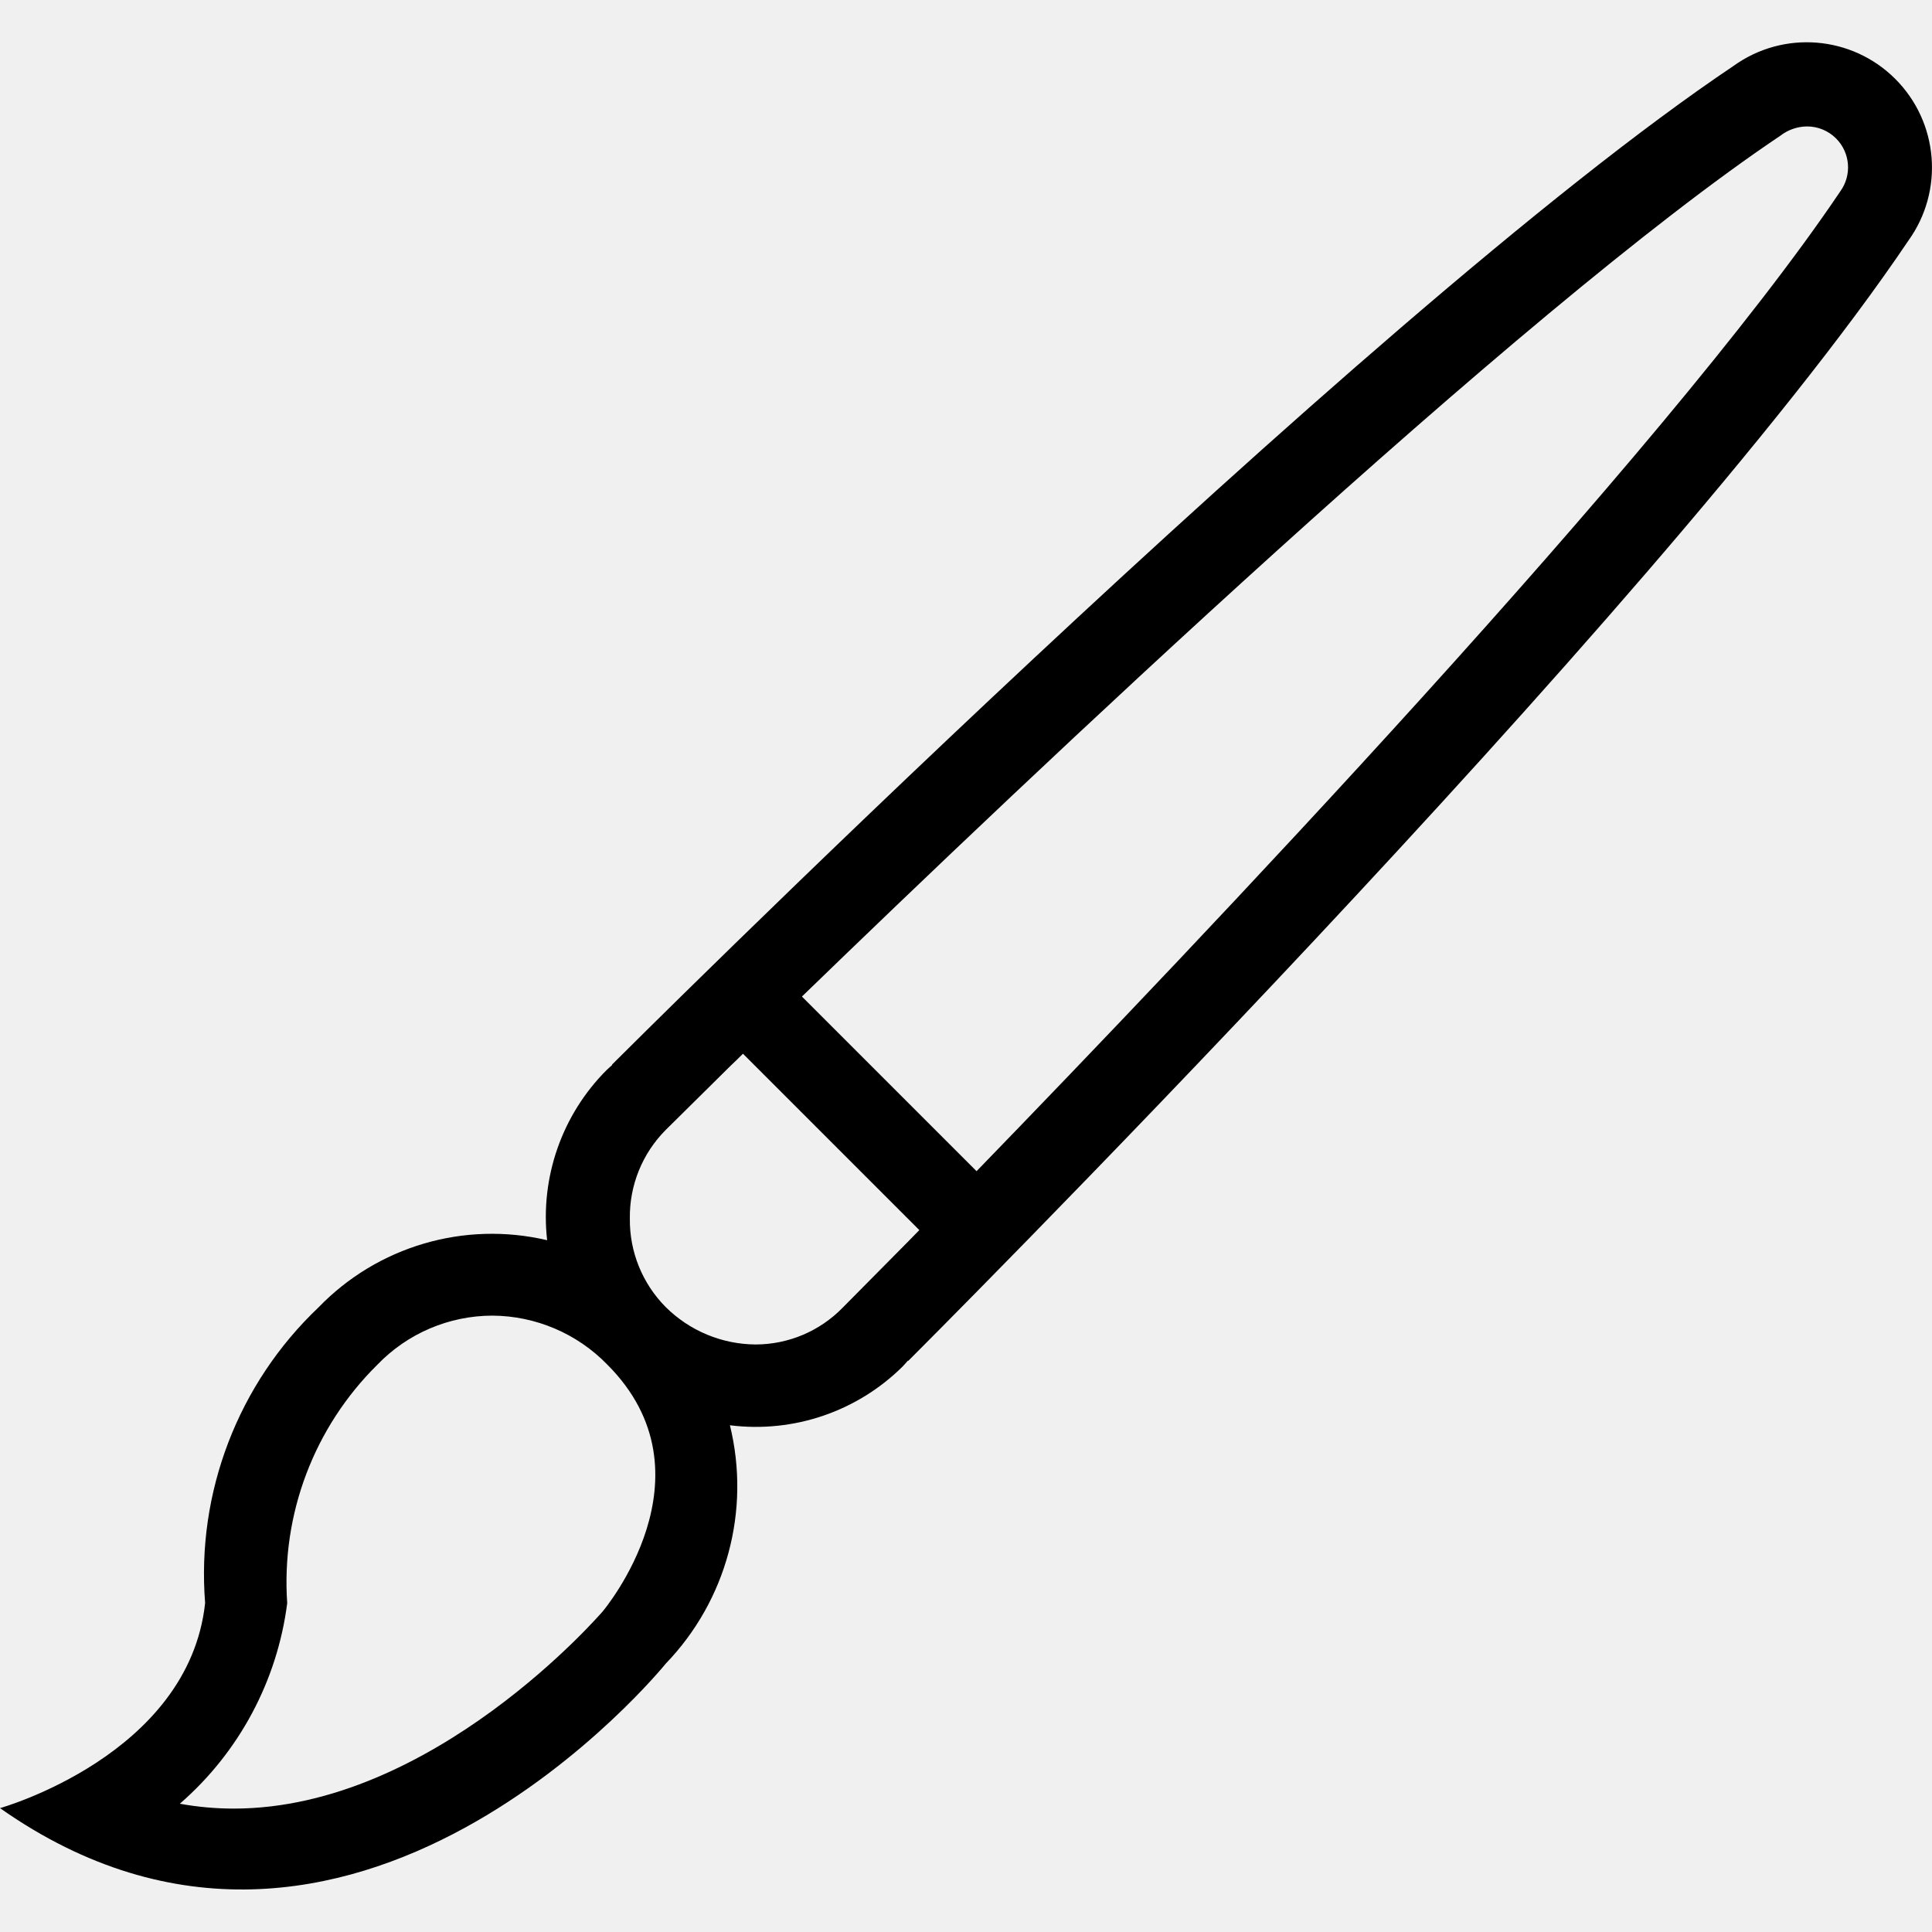
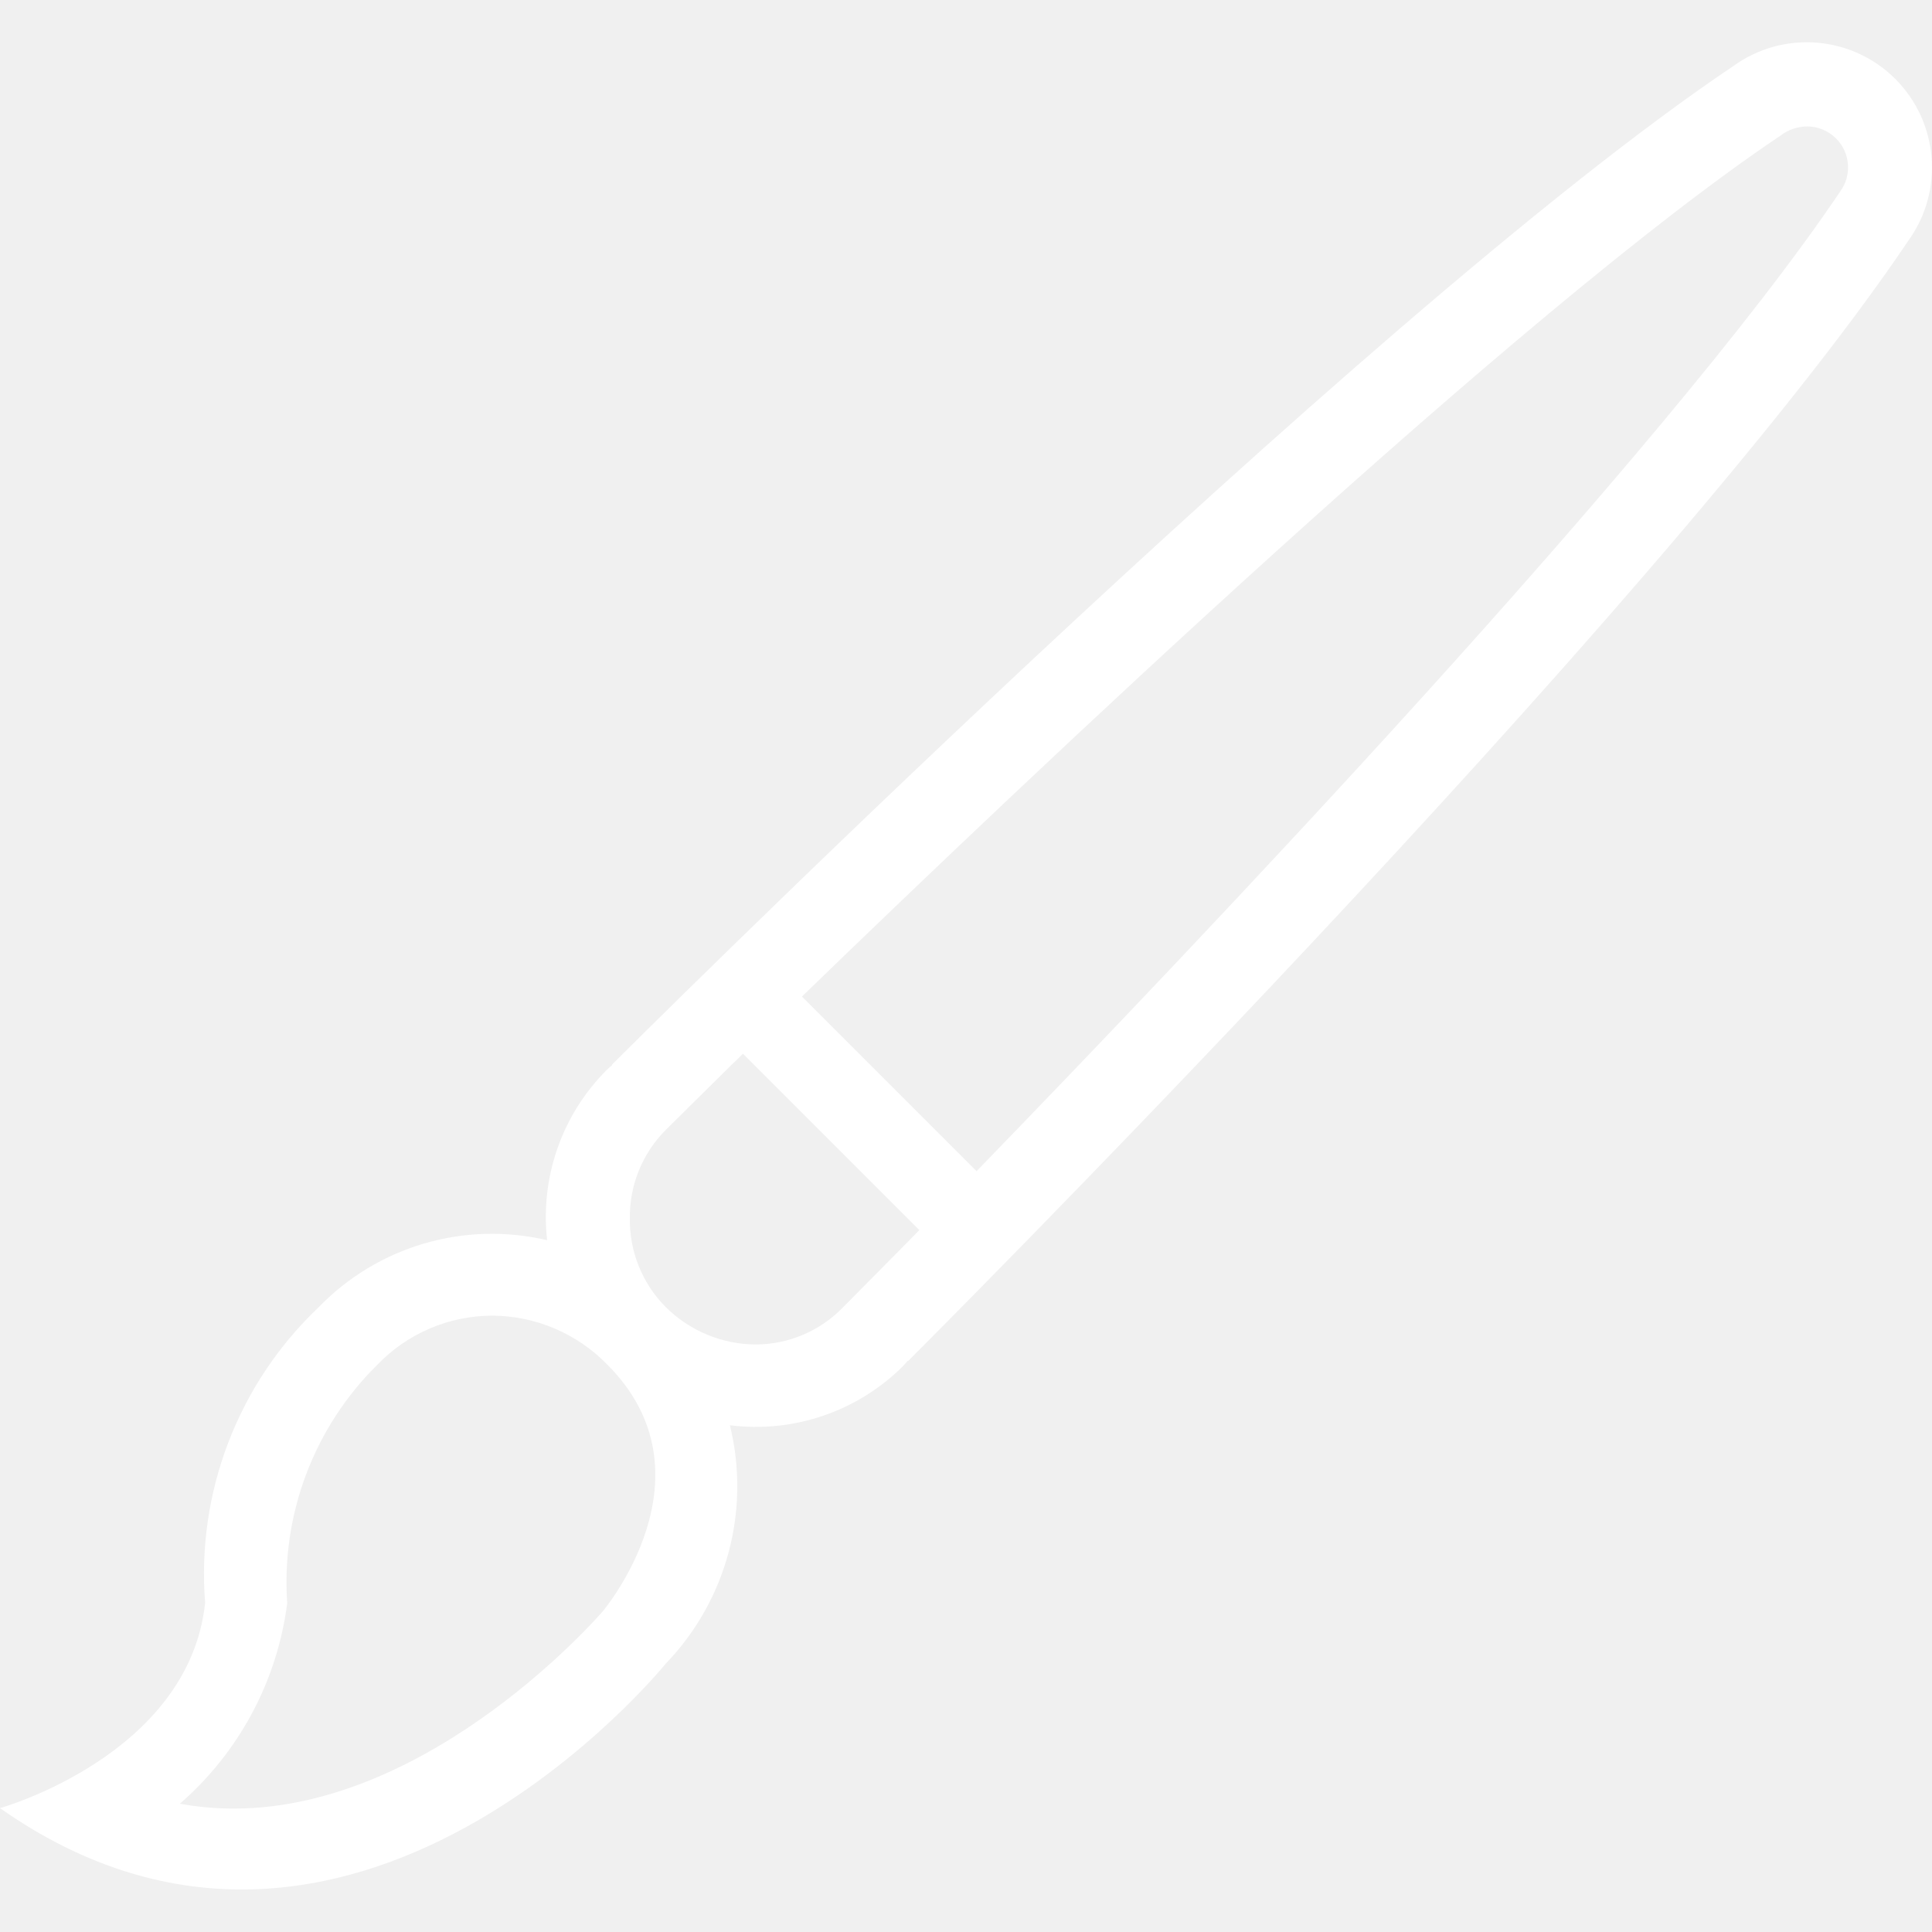
- <svg xmlns="http://www.w3.org/2000/svg" fill="#000000" width="800px" height="800px" viewBox="0 -1.01 46.011 46.011">
-   <path id="_17.Brush" data-name="17.Brush" d="M46.443,6.719C40.506,15.546,22.623,33.4,22.623,33.4l-.007-.007c-.042.046-.08.094-.125.139a4.964,4.964,0,0,1-4.114,1.4,6.089,6.089,0,0,1-1.529,5.678s-7.52,9.3-15.854,3.44c0,0,4.494-1.259,4.885-4.885a8.753,8.753,0,0,1,2.7-7.04,5.741,5.741,0,0,1,5.445-1.6,4.95,4.95,0,0,1,1.411-4.047c.044-.045.093-.083.139-.126l-.007-.007S33.438,8.488,42.278,2.559a2.982,2.982,0,0,1,4.165,4.16ZM15.456,33.486a3.849,3.849,0,0,0-2.733-1.165,3.809,3.809,0,0,0-2.744,1.171,7.277,7.277,0,0,0-2.145,5.677,7.608,7.608,0,0,1-2.557,4.776,7.133,7.133,0,0,0,1.285.116c4.75,0,8.752-4.66,8.789-4.7C15.352,39.357,18.09,36.121,15.456,33.486Zm.538-3.478a2.938,2.938,0,0,0,.854,2.109,3.064,3.064,0,0,0,2.146.891,2.9,2.9,0,0,0,2.066-.874l1.554-1.57.274-.28-4.2-4.2c-.092.089-.2.2-.287.279L16.847,27.9A2.931,2.931,0,0,0,15.994,30.008ZM44.72,4.286A.974.974,0,0,0,44.027,4a1.055,1.055,0,0,0-.635.222c-6.218,4.17-18,15.367-23.3,20.5l4.159,4.159c5.14-5.3,16.364-17.083,20.568-23.332A.974.974,0,0,0,44.72,4.286Z" transform="translate(-0.994 -1.999)" fill-rule="evenodd" />
+ <svg xmlns="http://www.w3.org/2000/svg" fill="#ffffff" width="800px" height="800px" viewBox="0 -1.01 46.011 46.011" data-originalfillcolor="#000000" transform="rotate(0) scale(1, 1)">
+   <path id="_17.Brush" d="M46.443,6.719C40.506,15.546,22.623,33.4,22.623,33.4l-.007-.007c-.042.046-.08.094-.125.139a4.964,4.964,0,0,1-4.114,1.4,6.089,6.089,0,0,1-1.529,5.678s-7.52,9.3-15.854,3.44c0,0,4.494-1.259,4.885-4.885a8.753,8.753,0,0,1,2.7-7.04,5.741,5.741,0,0,1,5.445-1.6,4.95,4.95,0,0,1,1.411-4.047c.044-.045.093-.083.139-.126l-.007-.007S33.438,8.488,42.278,2.559a2.982,2.982,0,0,1,4.165,4.16ZM15.456,33.486a3.849,3.849,0,0,0-2.733-1.165,3.809,3.809,0,0,0-2.744,1.171,7.277,7.277,0,0,0-2.145,5.677,7.608,7.608,0,0,1-2.557,4.776,7.133,7.133,0,0,0,1.285.116c4.75,0,8.752-4.66,8.789-4.7C15.352,39.357,18.09,36.121,15.456,33.486Zm.538-3.478a2.938,2.938,0,0,0,.854,2.109,3.064,3.064,0,0,0,2.146.891,2.9,2.9,0,0,0,2.066-.874l1.554-1.57.274-.28-4.2-4.2c-.092.089-.2.2-.287.279L16.847,27.9A2.931,2.931,0,0,0,15.994,30.008ZM44.72,4.286A.974.974,0,0,0,44.027,4a1.055,1.055,0,0,0-.635.222c-6.218,4.17-18,15.367-23.3,20.5l4.159,4.159c5.14-5.3,16.364-17.083,20.568-23.332A.974.974,0,0,0,44.72,4.286Z" transform="translate(-0.994 -1.999)" fill-rule="evenodd" />
</svg>
